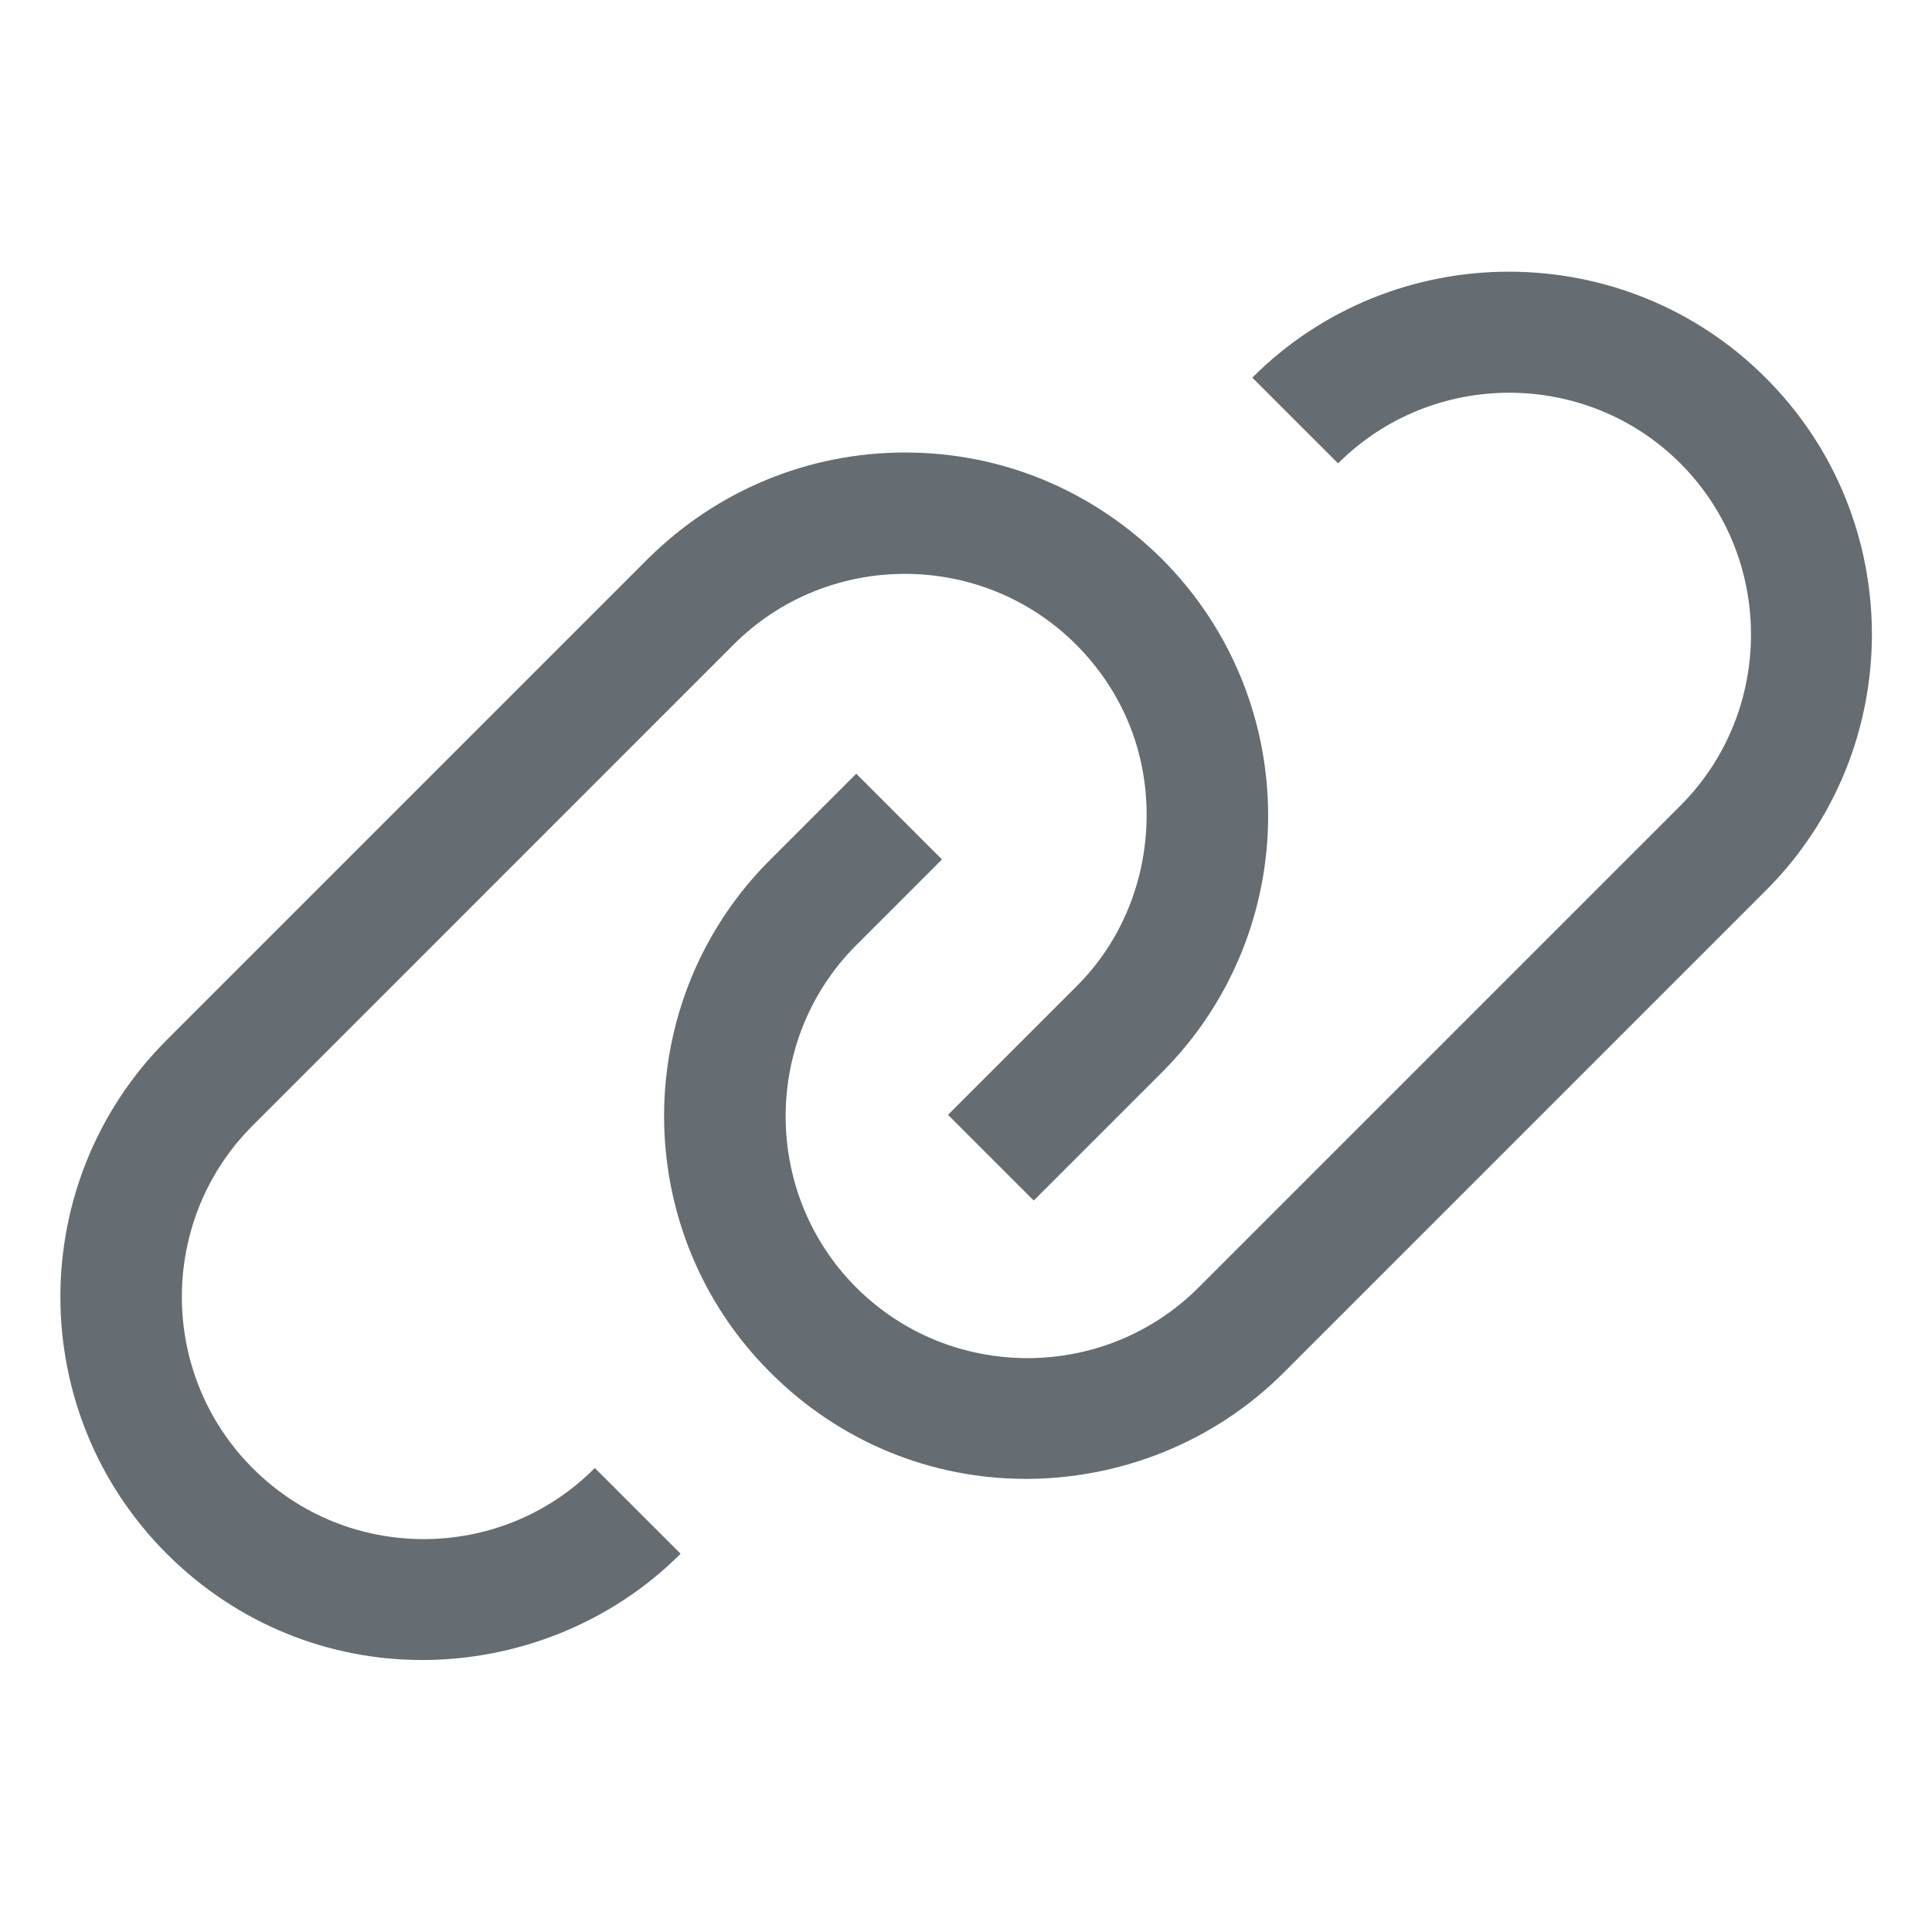
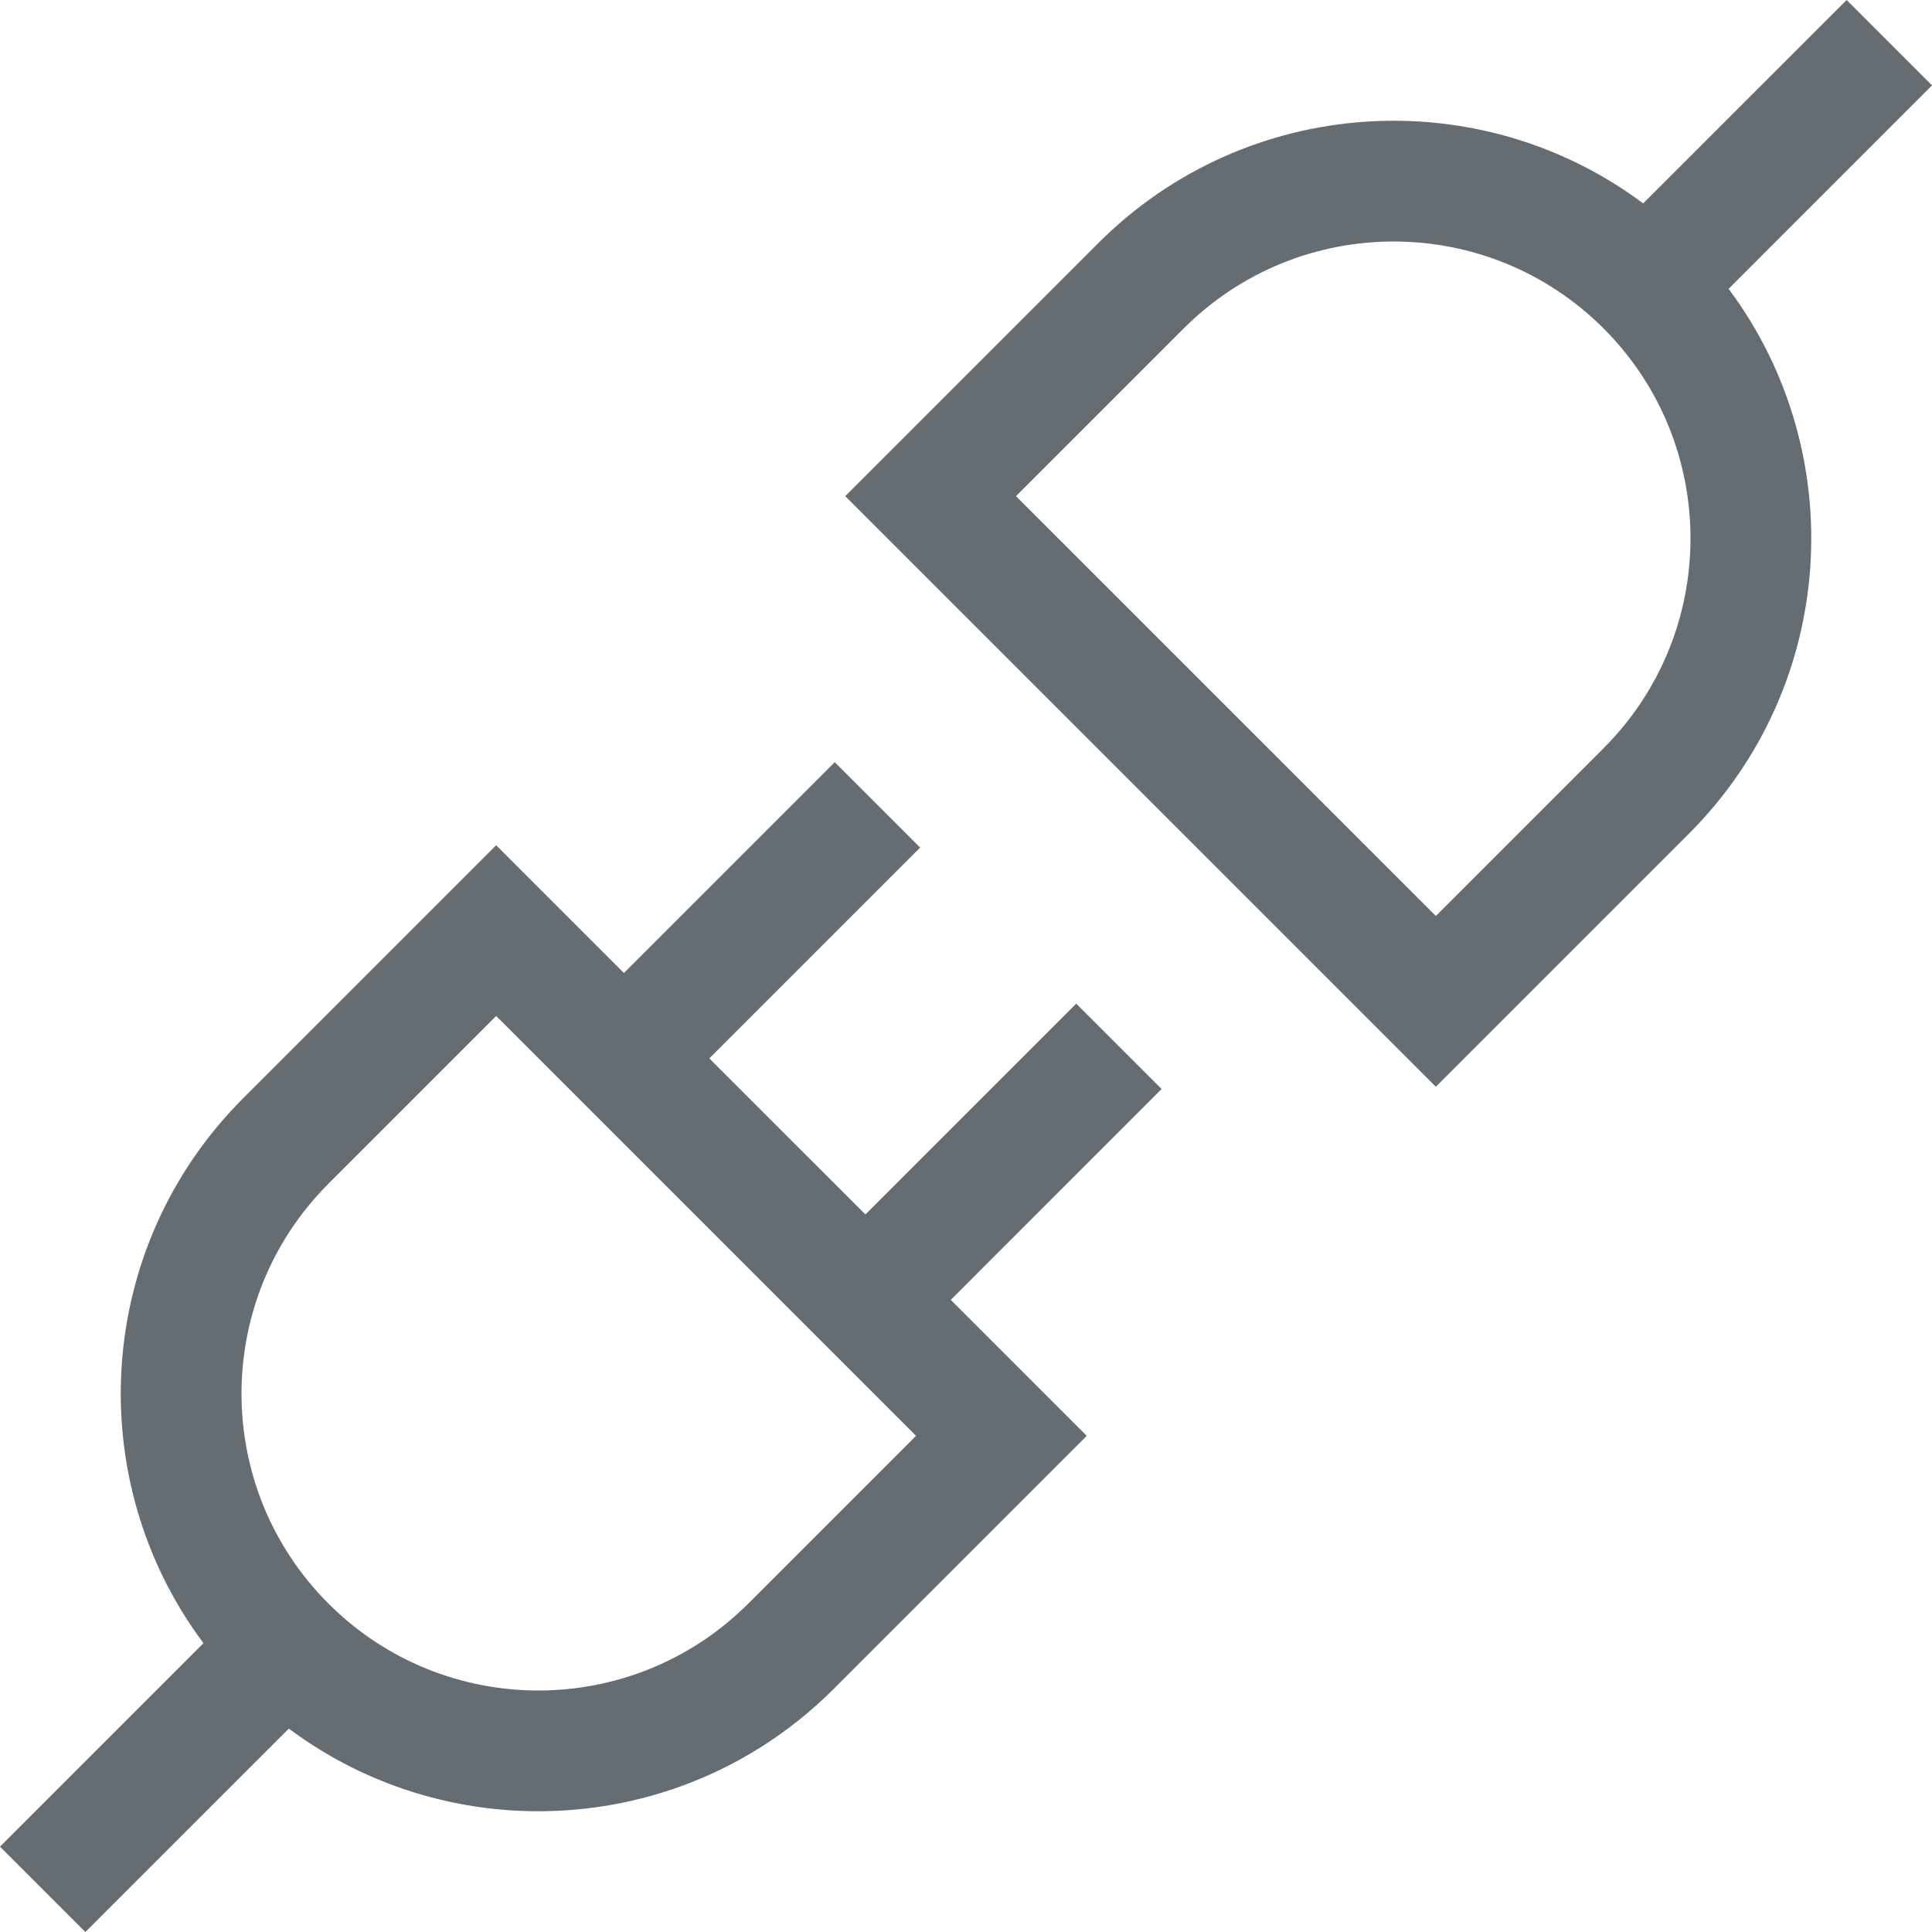
<svg xmlns="http://www.w3.org/2000/svg" width="32" height="32" viewBox="0 0 32 32" fill="none">
-   <path fill-rule="evenodd" clip-rule="evenodd" d="M20.742 6.255C23.082 3.915 26.902 3.915 29.242 6.255C31.592 8.595 31.592 12.415 29.242 14.755L21.262 22.735C20.092 23.905 18.532 24.495 16.992 24.495C15.452 24.495 13.932 23.905 12.762 22.735C10.412 20.395 10.412 16.575 12.762 14.235L14.182 12.815L15.602 14.235L14.182 15.655C12.623 17.215 12.623 19.765 14.182 21.325C15.742 22.885 18.293 22.885 19.852 21.325L27.832 13.345C29.392 11.785 29.392 9.235 27.832 7.675C26.273 6.115 23.722 6.115 22.163 7.675L20.742 6.255ZM4.183 18.645C2.622 20.205 2.622 22.755 4.183 24.315C5.742 25.885 8.293 25.885 9.852 24.315L11.273 25.735C10.102 26.905 8.533 27.495 6.992 27.495C5.452 27.495 3.933 26.905 2.762 25.735C0.413 23.385 0.413 19.575 2.762 17.225L10.732 9.255C11.873 8.125 13.383 7.495 14.992 7.495C16.602 7.495 18.102 8.125 19.242 9.255C21.592 11.605 21.592 15.415 19.242 17.765L17.122 19.885L15.702 18.465L17.822 16.345C18.582 15.595 18.992 14.565 18.992 13.495C18.992 12.425 18.582 11.435 17.822 10.675C16.262 9.115 13.712 9.115 12.152 10.675L4.183 18.645Z" fill="#656C72" />
+   <path fill-rule="evenodd" clip-rule="evenodd" d="M32 1.414L28.631 4.784C30.654 7.492 30.435 11.347 27.974 13.808L23.782 18L14 8.218L18.192 4.026C20.653 1.565 24.508 1.346 27.216 3.369L30.586 0L32 1.414ZM26.56 12.393C28.48 10.473 28.48 7.36 26.56 5.44C24.64 3.52 21.527 3.52 19.606 5.44L16.828 8.218L23.782 15.171L26.56 12.393ZM0 30.586L3.37 27.216C1.346 24.508 1.565 20.653 4.026 18.192L8.218 14L10.334 16.116L13.826 12.624L15.24 14.038L11.748 17.53L14.334 20.115L17.826 16.623L19.24 18.037L15.748 21.53L18 23.782L13.808 27.974C11.347 30.435 7.492 30.654 4.784 28.631L1.414 32L0 30.586ZM5.44 19.606C3.52 21.527 3.52 24.64 5.44 26.56C7.36 28.48 10.473 28.48 12.394 26.56L15.172 23.782L8.218 16.828L5.44 19.606Z" fill="#656C72" />
</svg>
